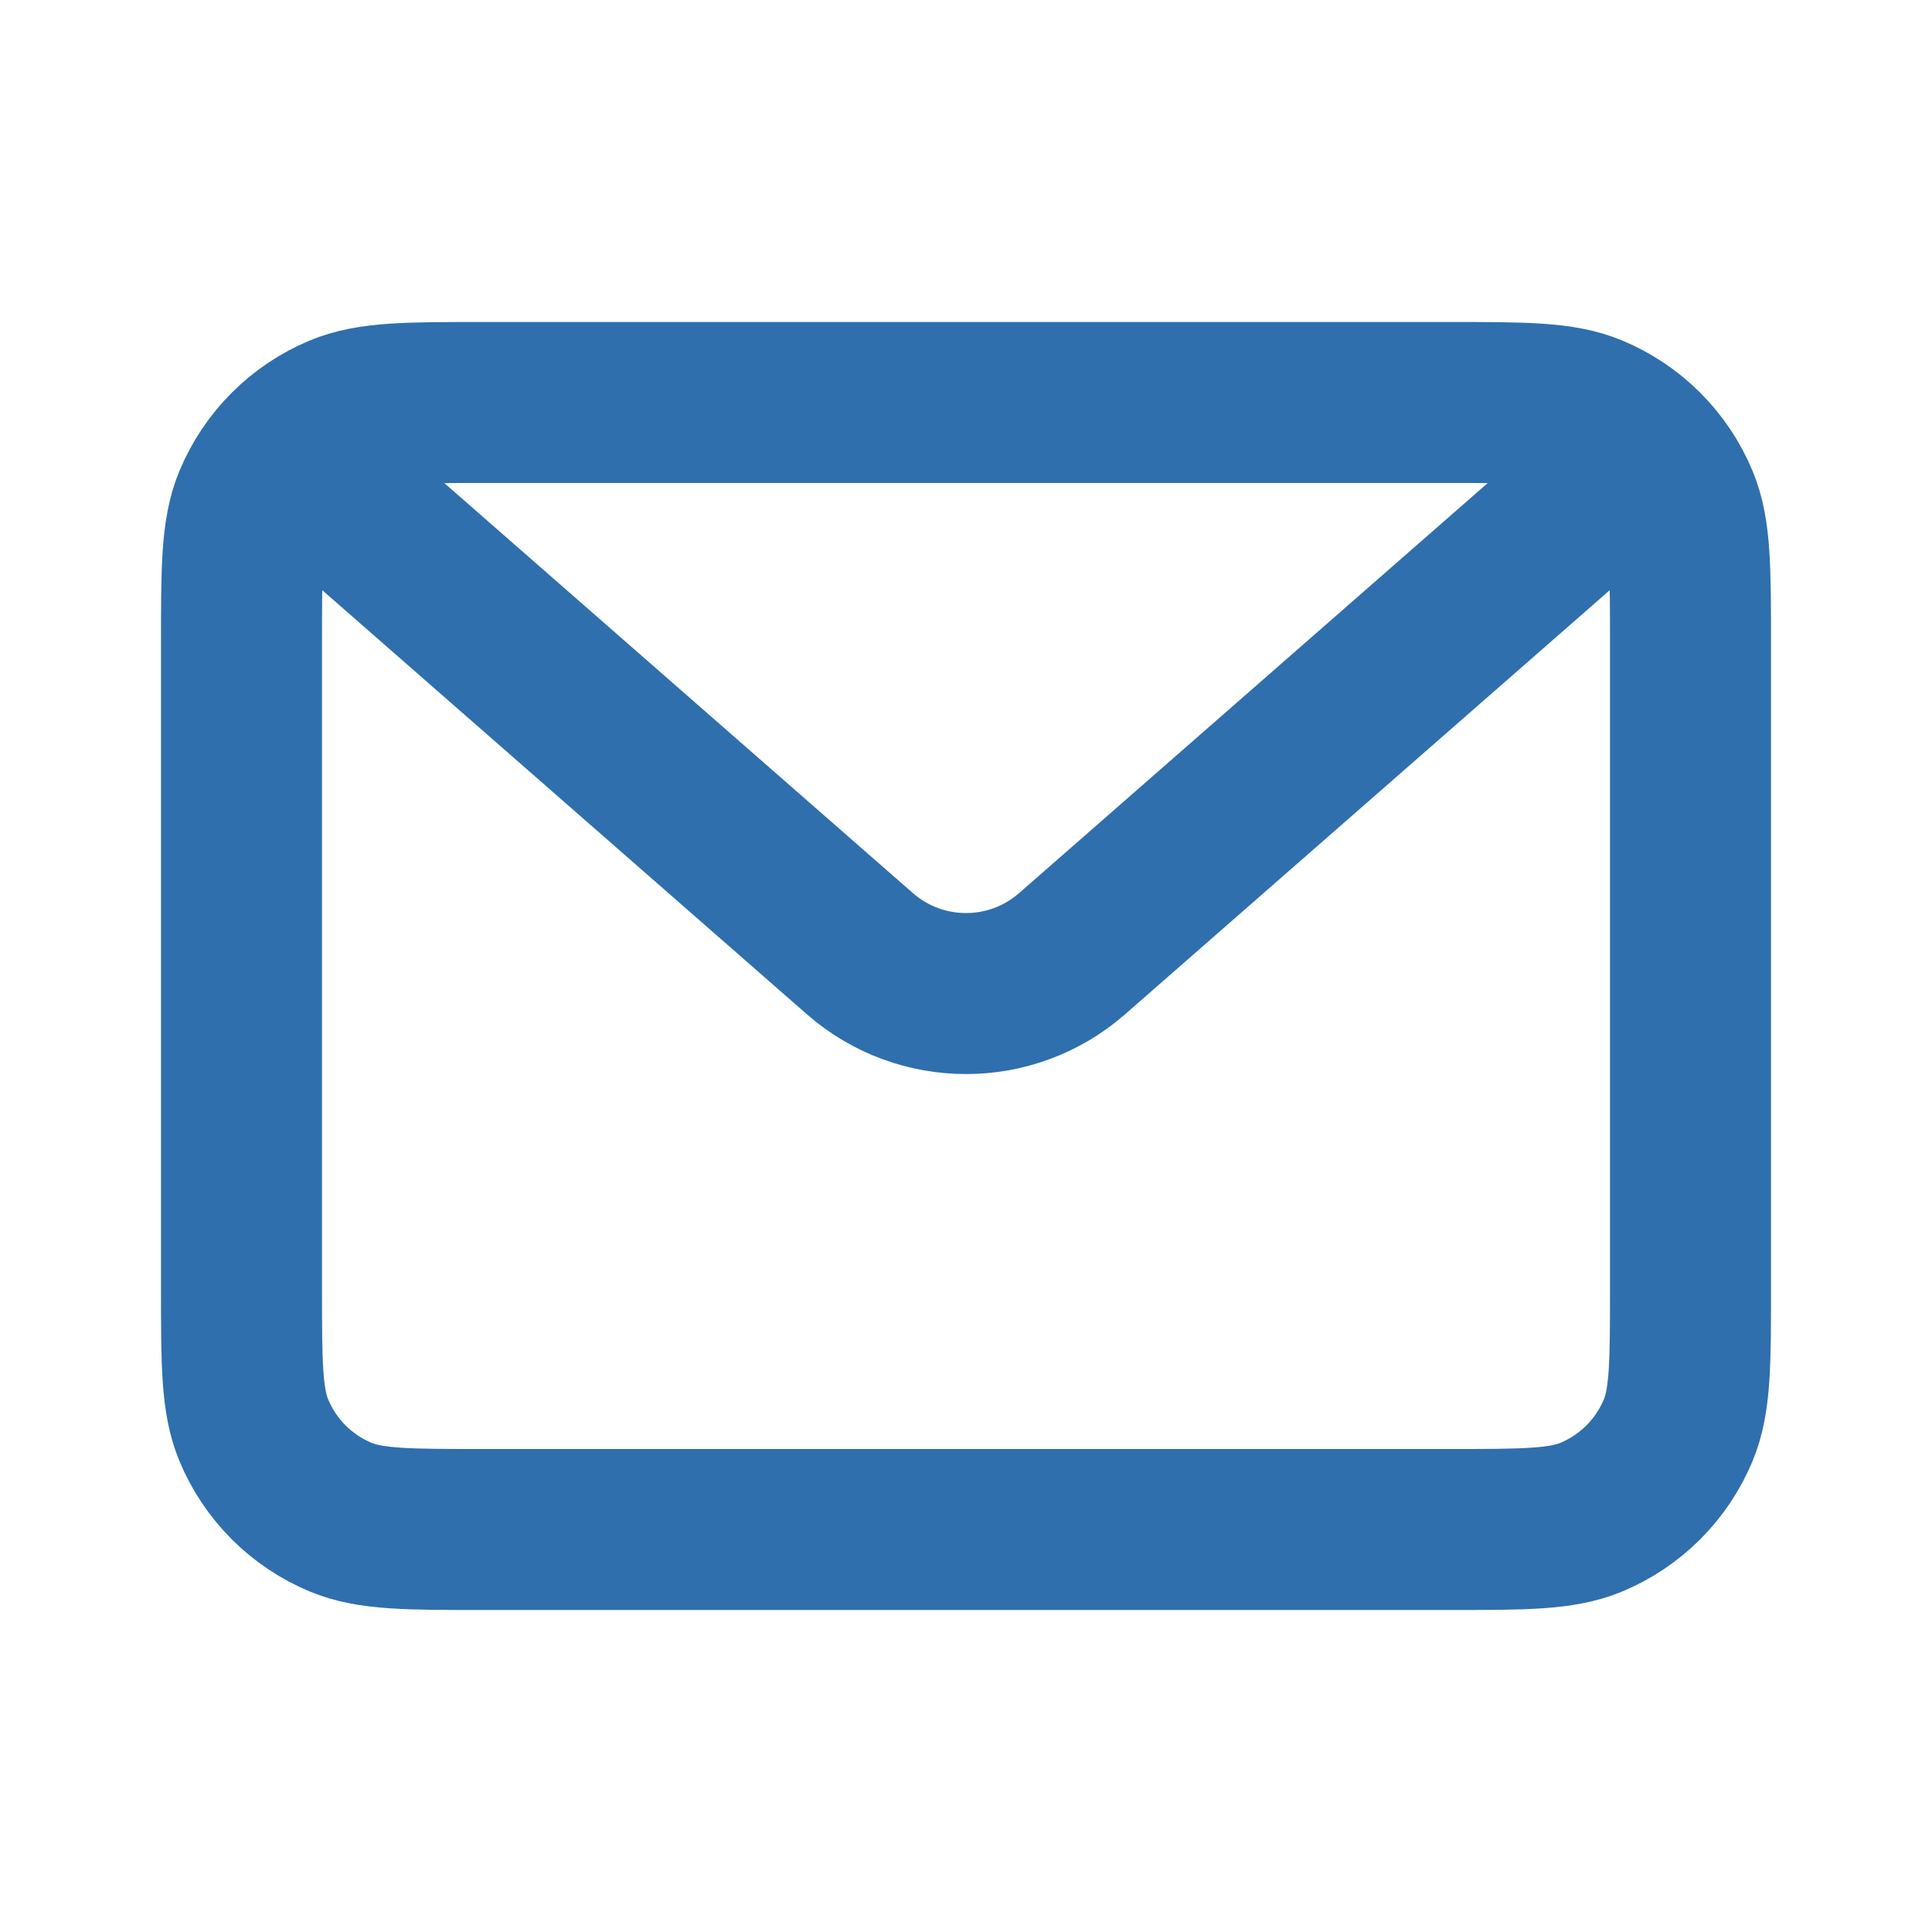
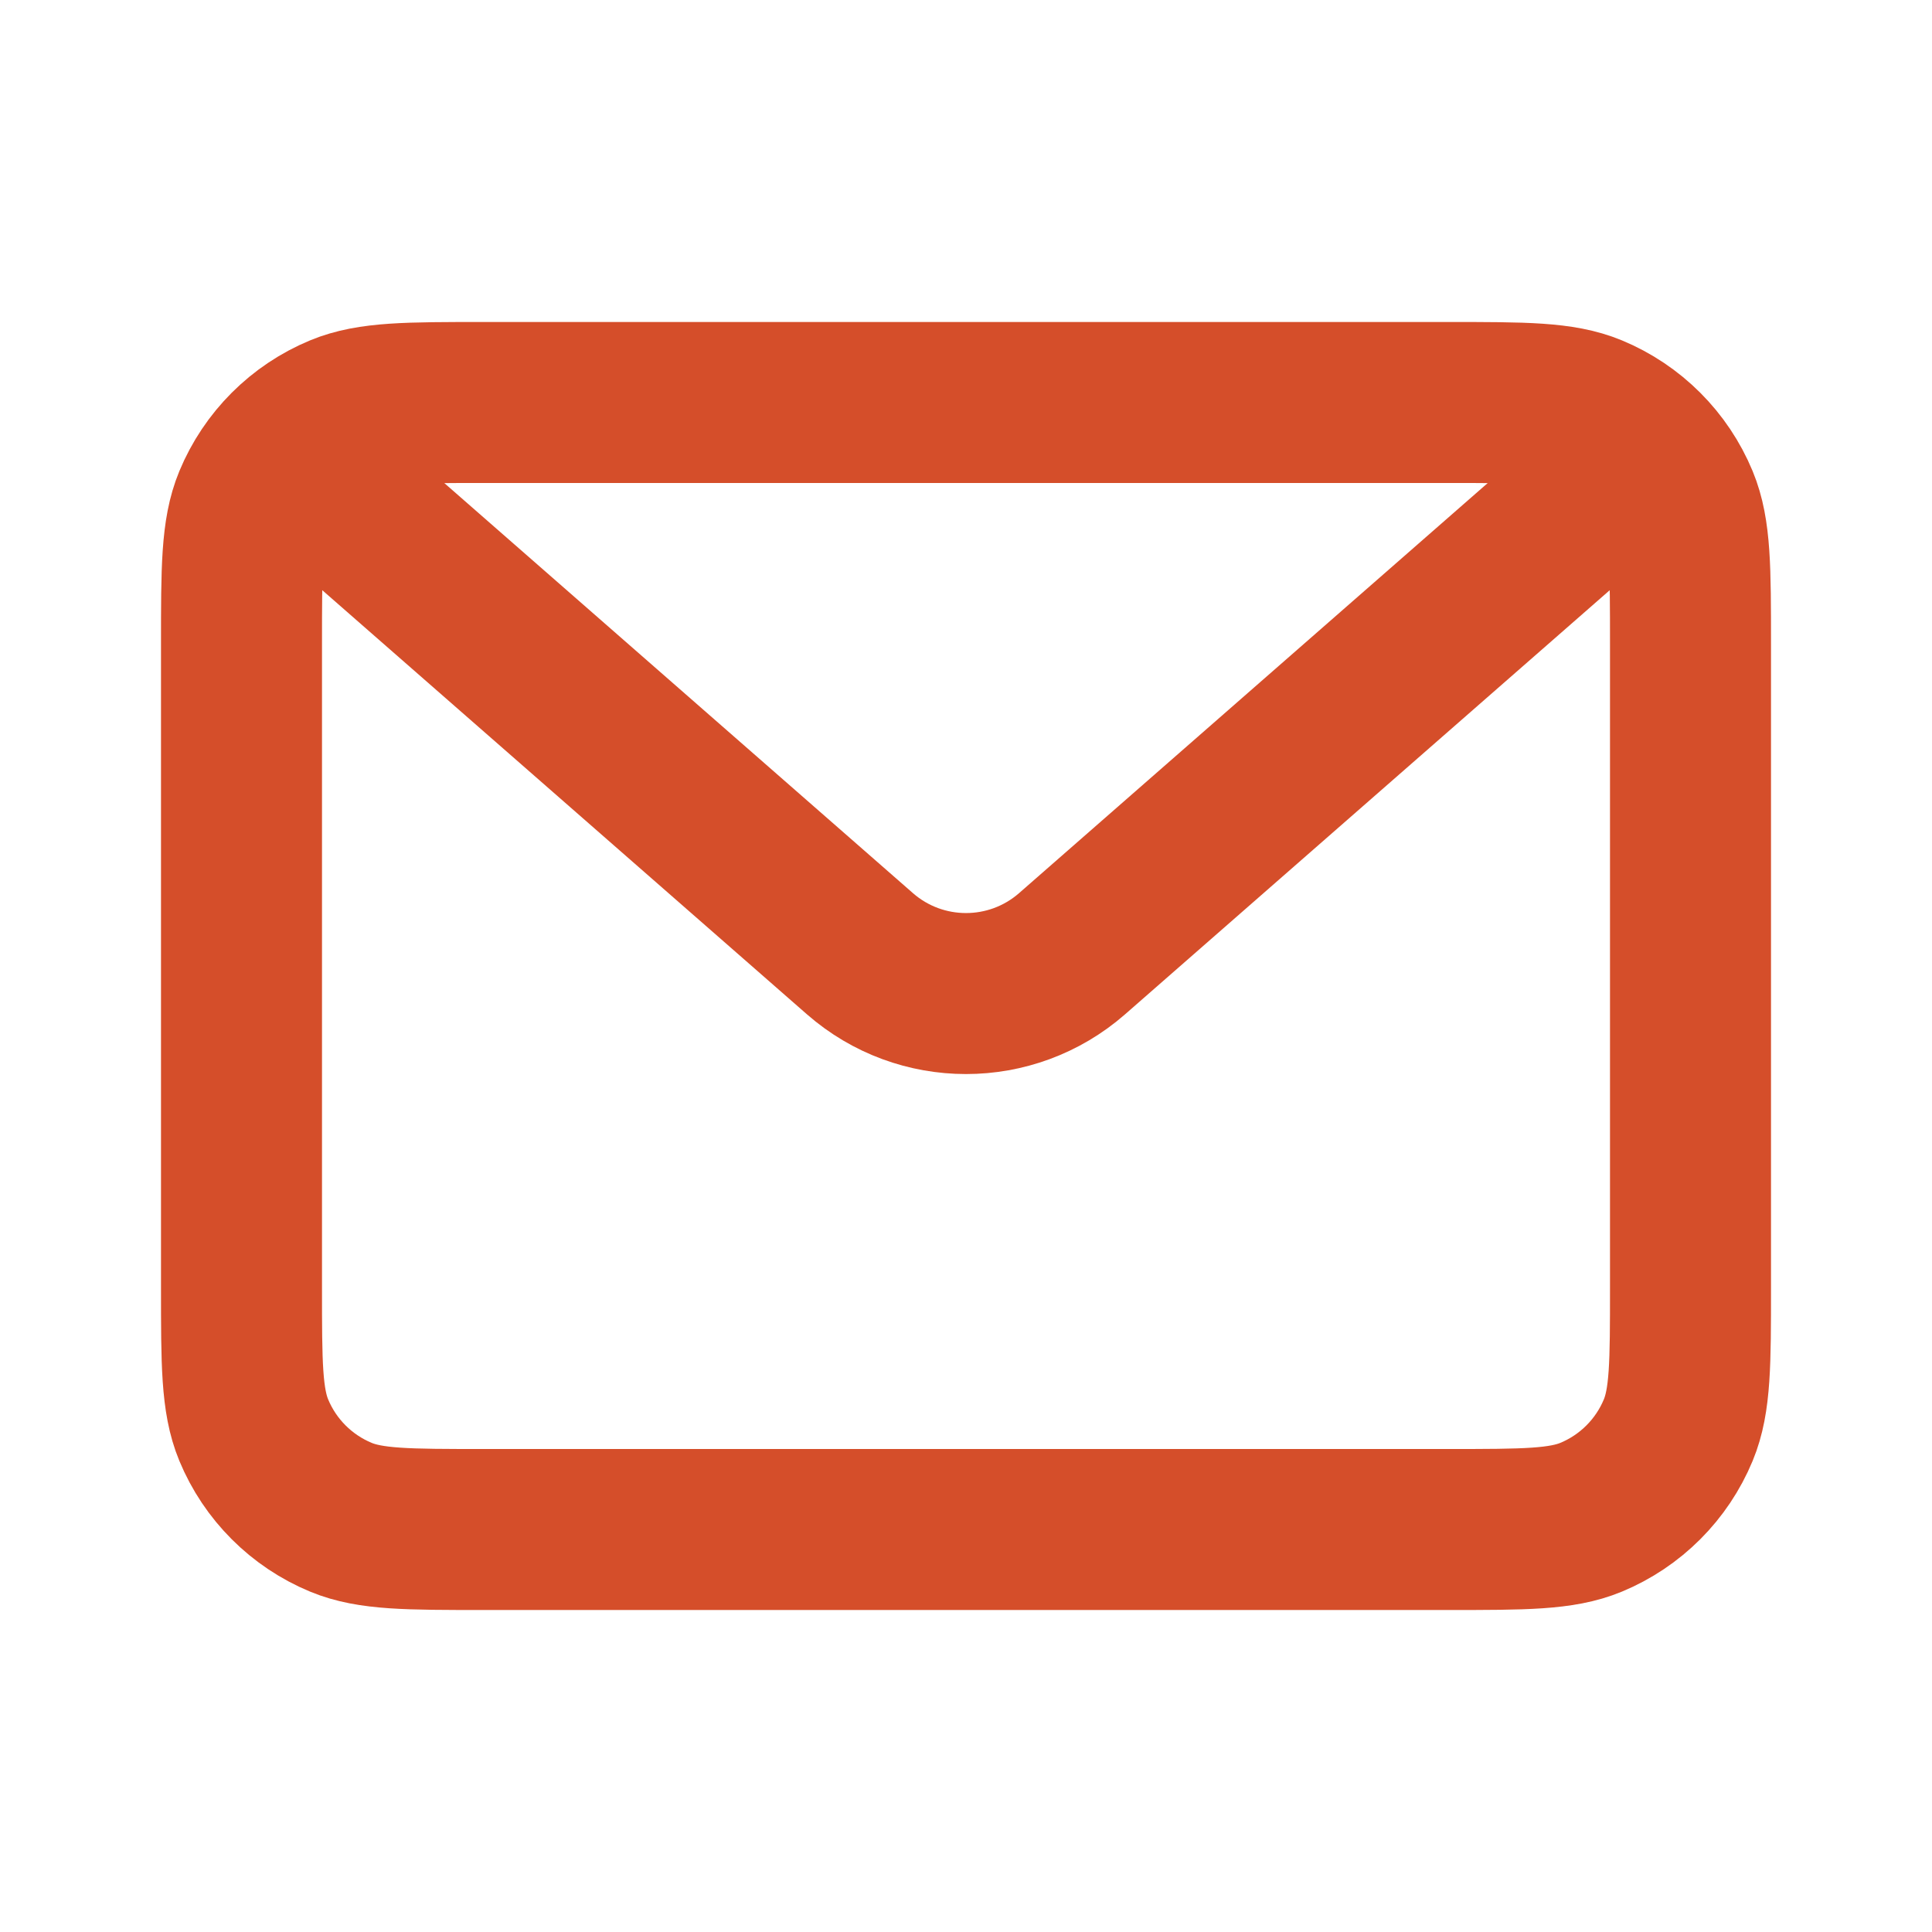
<svg xmlns="http://www.w3.org/2000/svg" width="800px" height="800px" viewBox="0 0 24 24" fill="none">
-   <path d="M3 8C3 7.068 3 6.602 3.152 6.235C3.355 5.745 3.745 5.355 4.235 5.152C4.602 5 5.068 5 6 5V5H18V5C18.932 5 19.398 5 19.765 5.152C20.255 5.355 20.645 5.745 20.848 6.235C21 6.602 21 7.068 21 8V16C21 16.932 21 17.398 20.848 17.765C20.645 18.255 20.255 18.645 19.765 18.848C19.398 19 18.932 19 18 19V19H6V19C5.068 19 4.602 19 4.235 18.848C3.745 18.645 3.355 18.255 3.152 17.765C3 17.398 3 16.932 3 16V8Z" stroke="#2f6fad" stroke-width="2" stroke-linejoin="round" />
-   <path d="M4 6L10.683 11.848C11.437 12.507 12.563 12.507 13.317 11.848L20 6" stroke="#2f6fad" stroke-width="2" stroke-linecap="round" stroke-linejoin="round" />
+   <path d="M3 8C3 7.068 3 6.602 3.152 6.235C3.355 5.745 3.745 5.355 4.235 5.152C4.602 5 5.068 5 6 5V5H18V5C18.932 5 19.398 5 19.765 5.152C20.255 5.355 20.645 5.745 20.848 6.235C21 6.602 21 7.068 21 8V16C21 16.932 21 17.398 20.848 17.765C20.645 18.255 20.255 18.645 19.765 18.848C19.398 19 18.932 19 18 19V19H6V19C5.068 19 4.602 19 4.235 18.848C3.745 18.645 3.355 18.255 3.152 17.765C3 17.398 3 16.932 3 16V8Z" stroke="#D54E2A" stroke-width="2" stroke-linejoin="round" />
+   <path d="M4 6L10.683 11.848C11.437 12.507 12.563 12.507 13.317 11.848L20 6" stroke="#D54E2A" stroke-width="2" stroke-linecap="round" stroke-linejoin="round" />
</svg>
